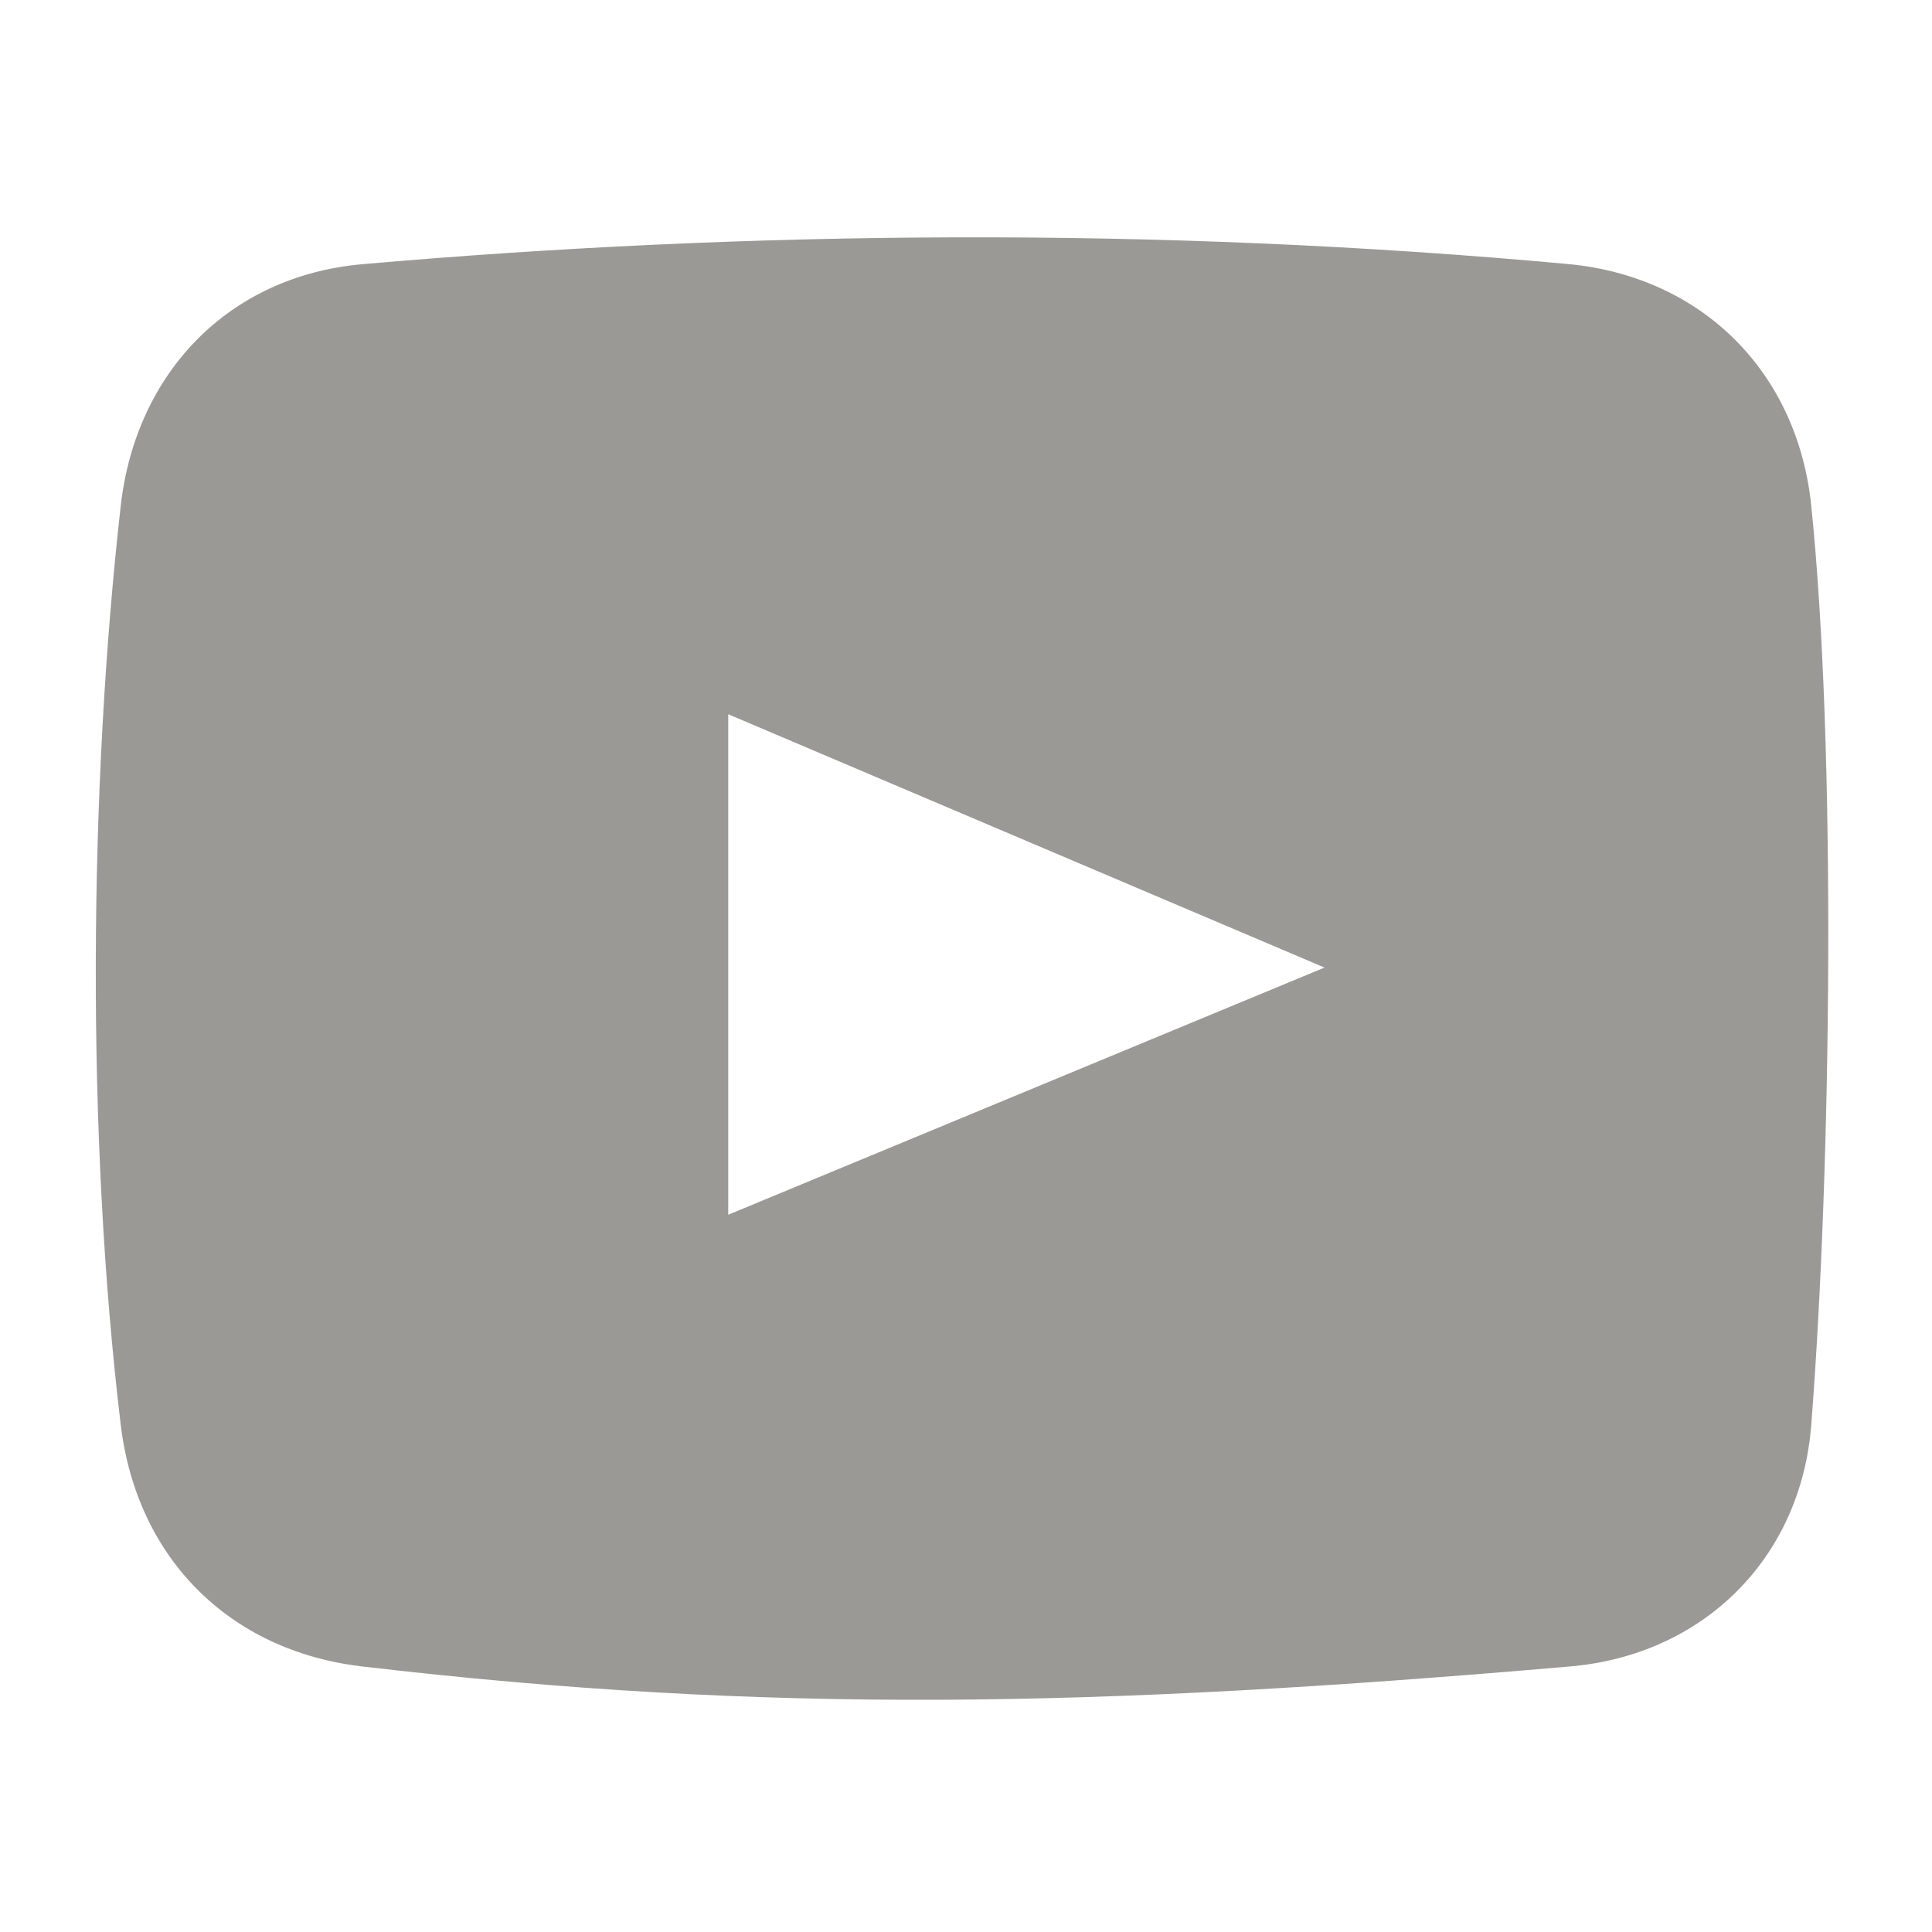
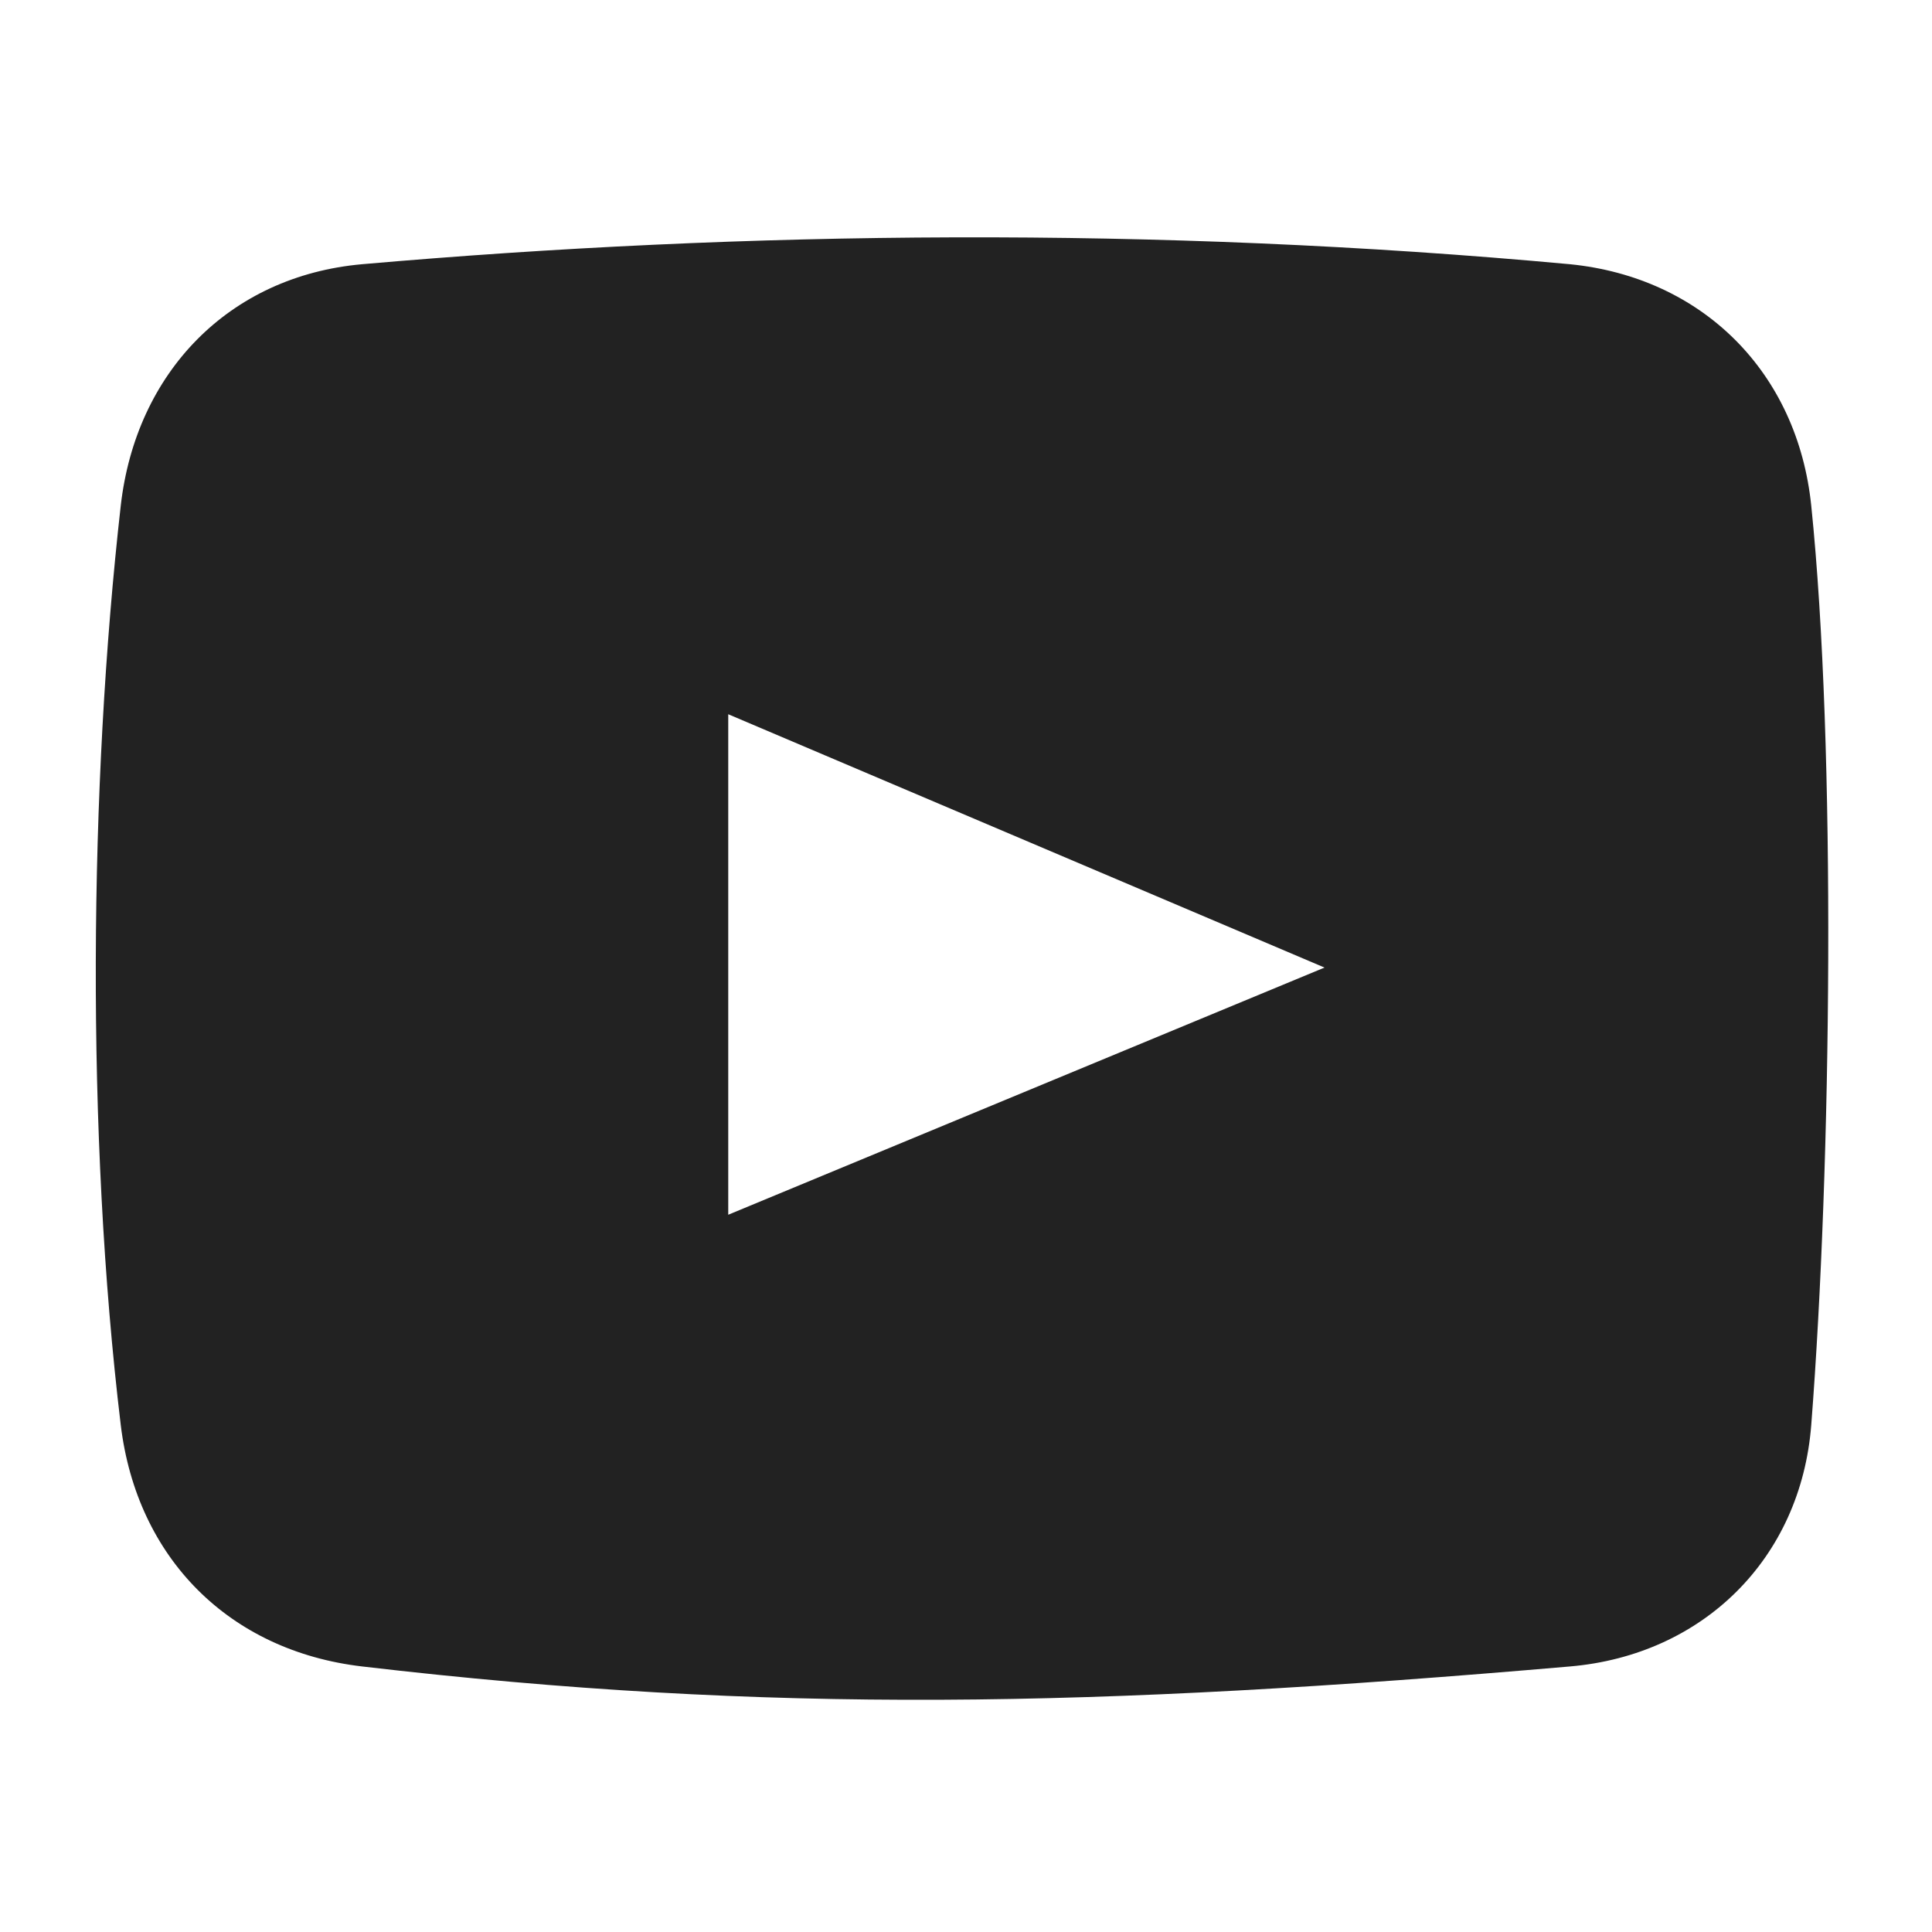
<svg xmlns="http://www.w3.org/2000/svg" height="16px" viewBox="0 0 16 16" width="16px">
-   <path d="m 3 2.188 c -1.105 0.098 -1.875 0.898 -2 2 c -0.262 2.316 -0.289 5.207 0 7.613 c 0.133 1.102 0.898 1.871 2 2 c 3.375 0.395 6.066 0.34 10 0 c 1.105 -0.094 1.914 -0.895 2 -2 c 0.168 -2.156 0.207 -5.605 0 -7.613 c -0.113 -1.102 -0.898 -1.891 -2 -2 c -3.426 -0.316 -6.832 -0.277 -10 0 z m 3.031 3.727 l 4.938 2.098 l -4.938 2.047 z m 0 0" fill="#9a9996" />
+   <path d="m 3 2.188 c -1.105 0.098 -1.875 0.898 -2 2 c -0.262 2.316 -0.289 5.207 0 7.613 c 0.133 1.102 0.898 1.871 2 2 c 3.375 0.395 6.066 0.34 10 0 c 1.105 -0.094 1.914 -0.895 2 -2 c 0.168 -2.156 0.207 -5.605 0 -7.613 c -0.113 -1.102 -0.898 -1.891 -2 -2 c -3.426 -0.316 -6.832 -0.277 -10 0 z m 3.031 3.727 l 4.938 2.098 l -4.938 2.047 z m 0 0" fill="#222222" />
</svg>
